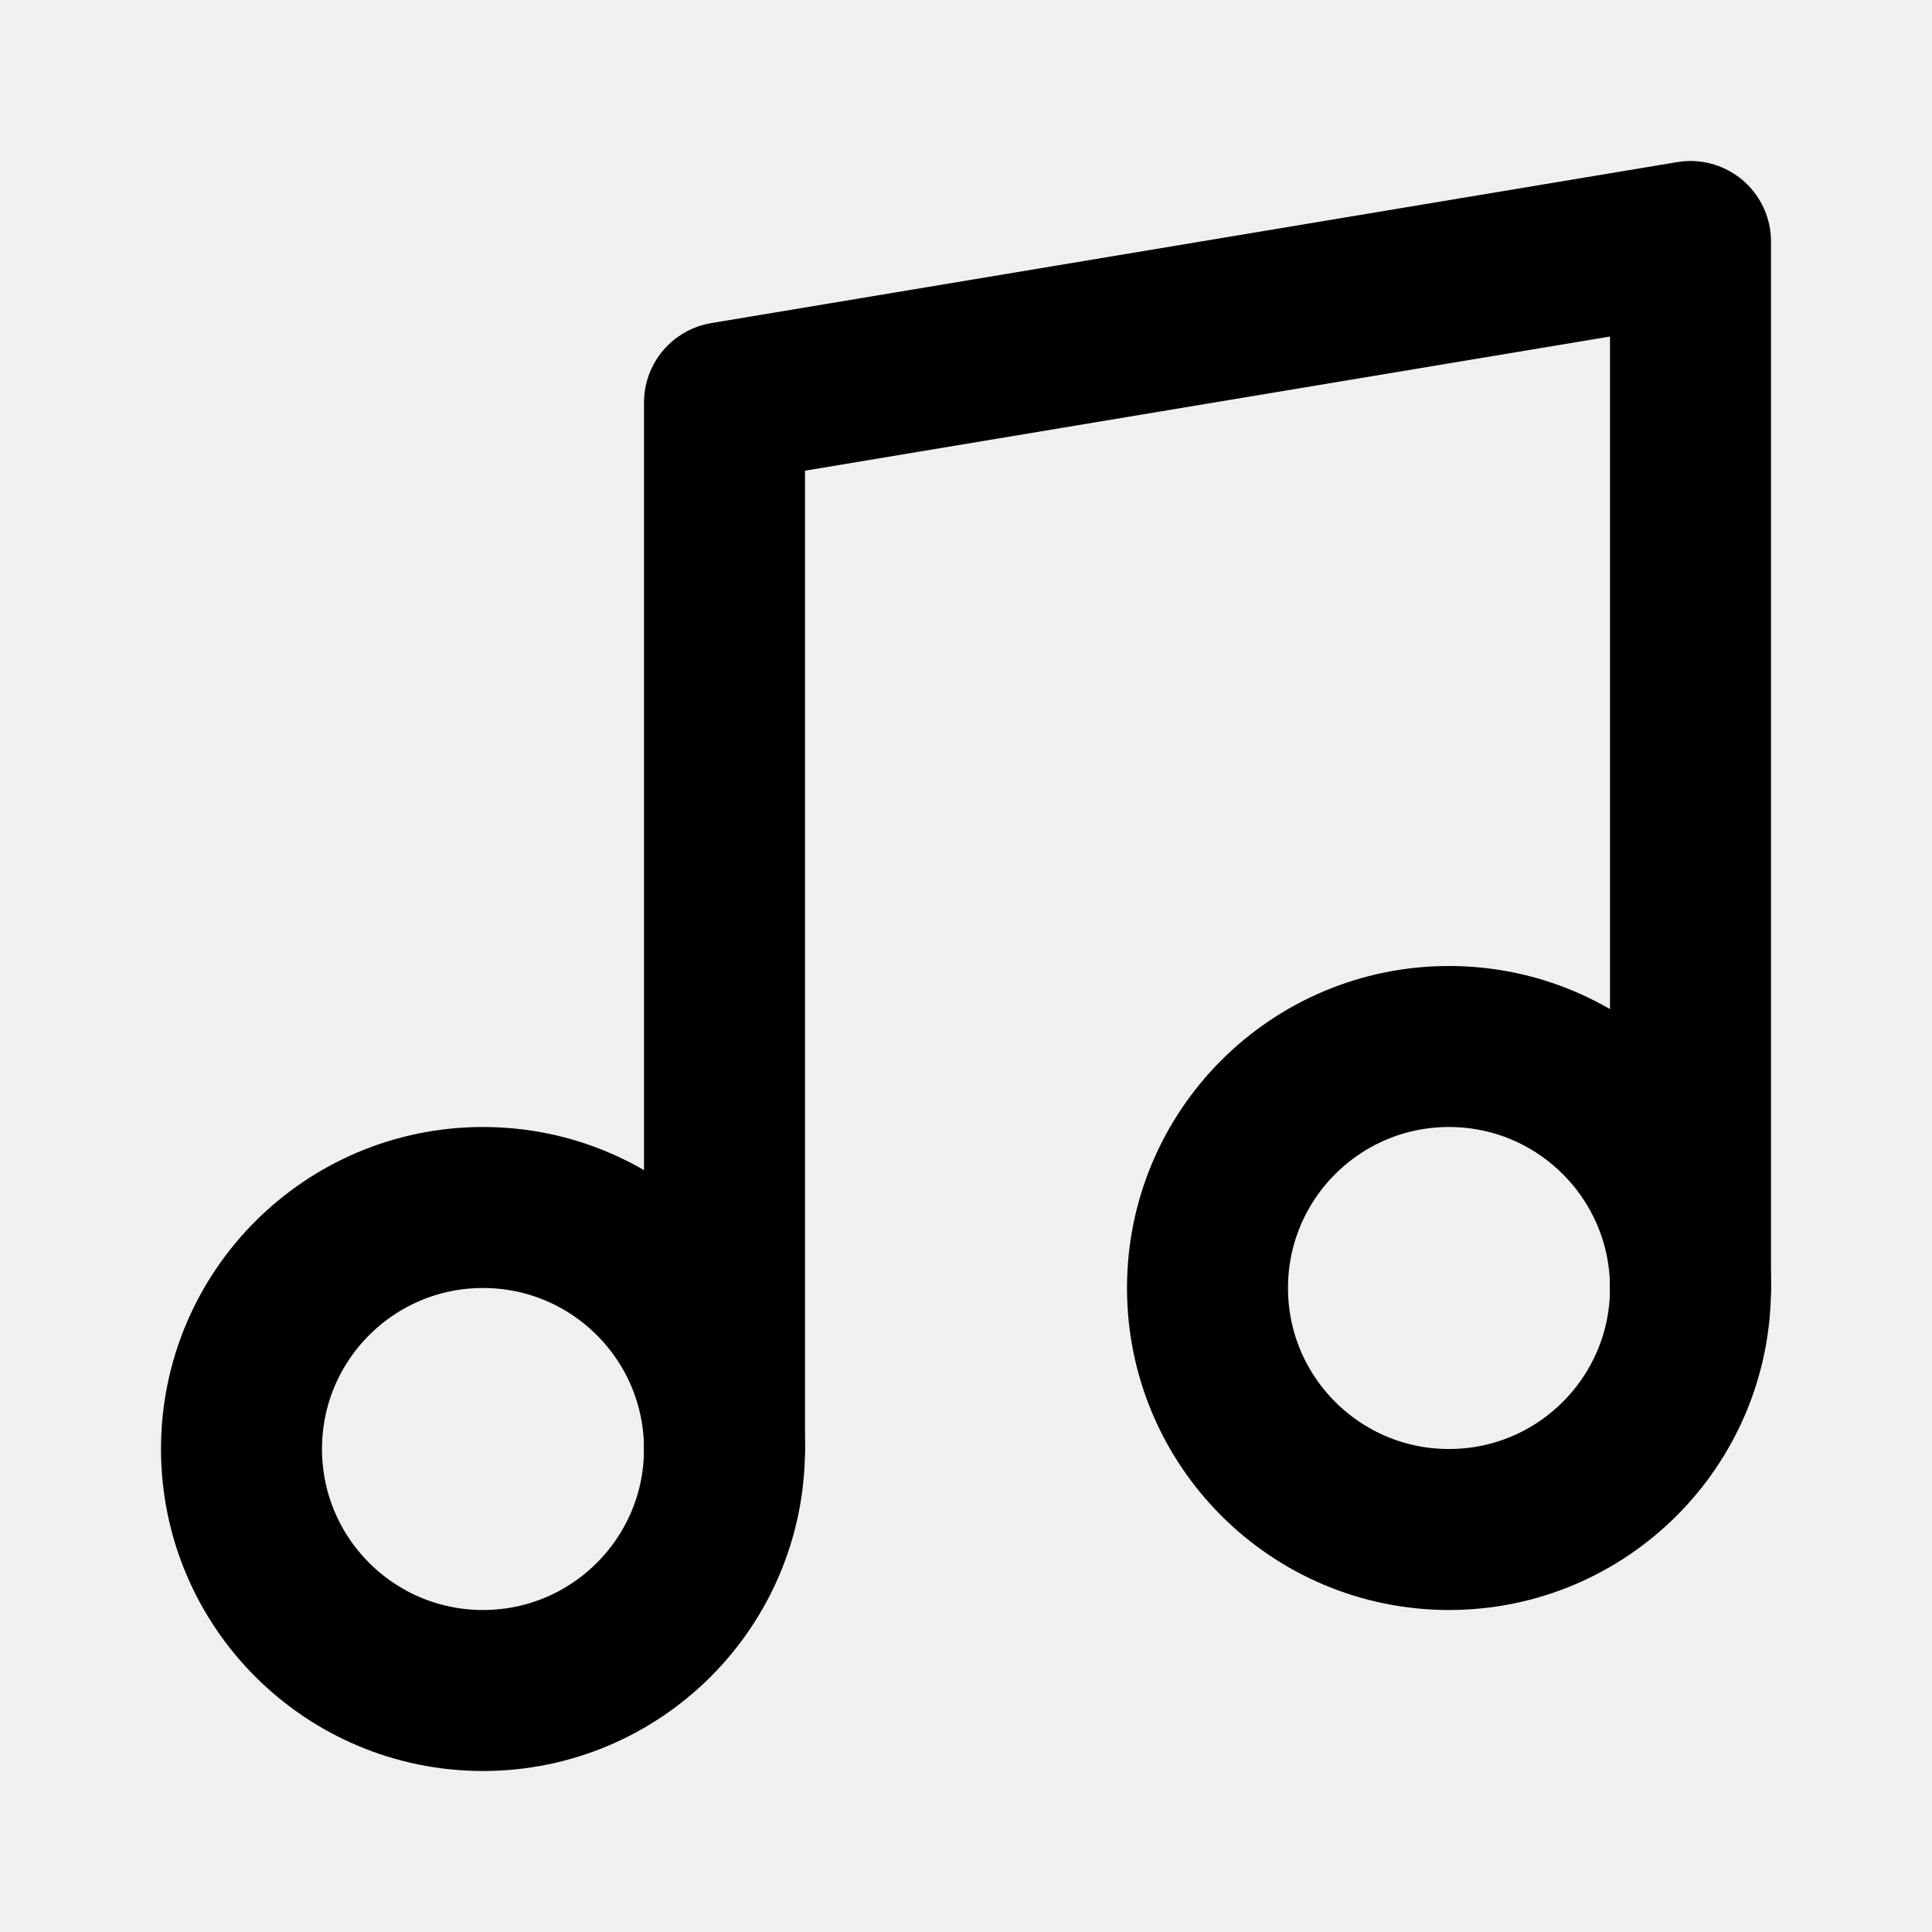
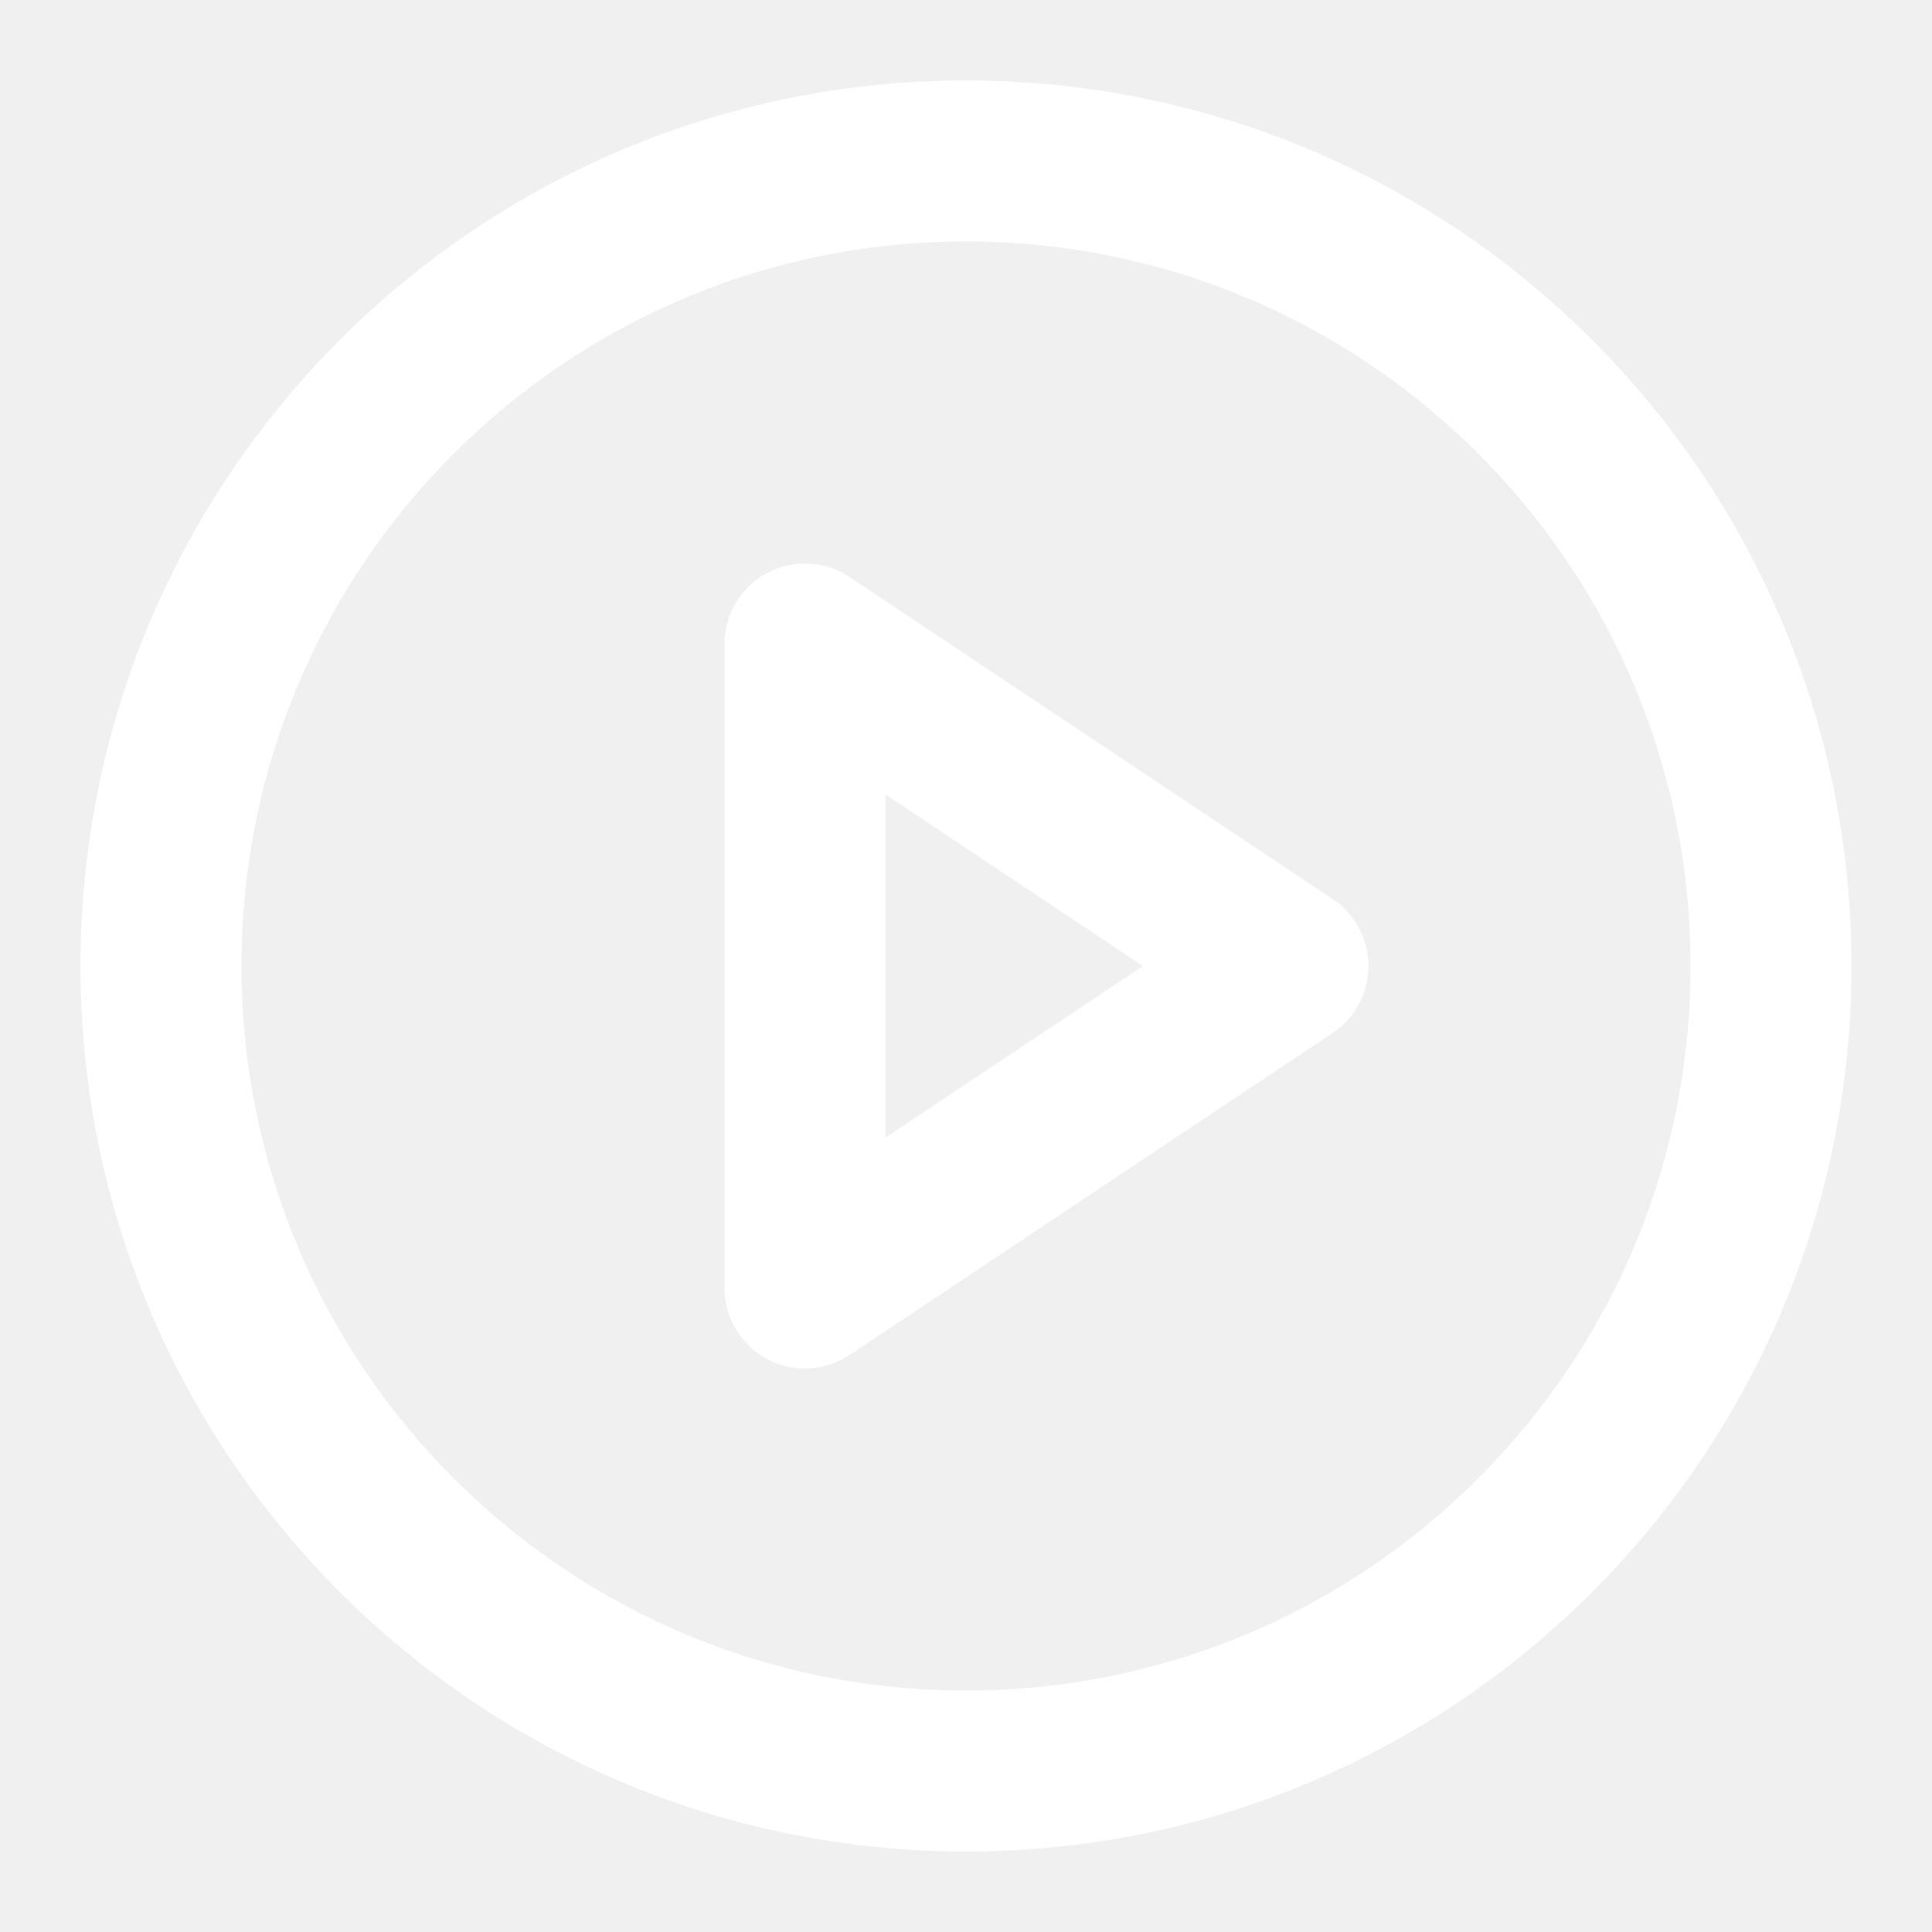
- <svg xmlns="http://www.w3.org/2000/svg" viewBox="0 0 24 24" fill="none" stroke="currentColor" stroke-width="2" stroke-linecap="round" stroke-linejoin="round">
-   <path d="M9 18V5l12-2v13" />
-   <circle cx="6" cy="18" r="3" />
-   <circle cx="18" cy="16" r="3" />
+ <svg xmlns="http://www.w3.org/2000/svg" width="24" height="24" viewBox="0 0 24 24" fill="none" stroke="white" stroke-width="2" stroke-linecap="round" stroke-linejoin="round" class="lucide lucide-play-circle">
+   <circle cx="12" cy="12" r="10" />
+   <polygon points="10 8 16 12 10 16 10 8" />
</svg>
